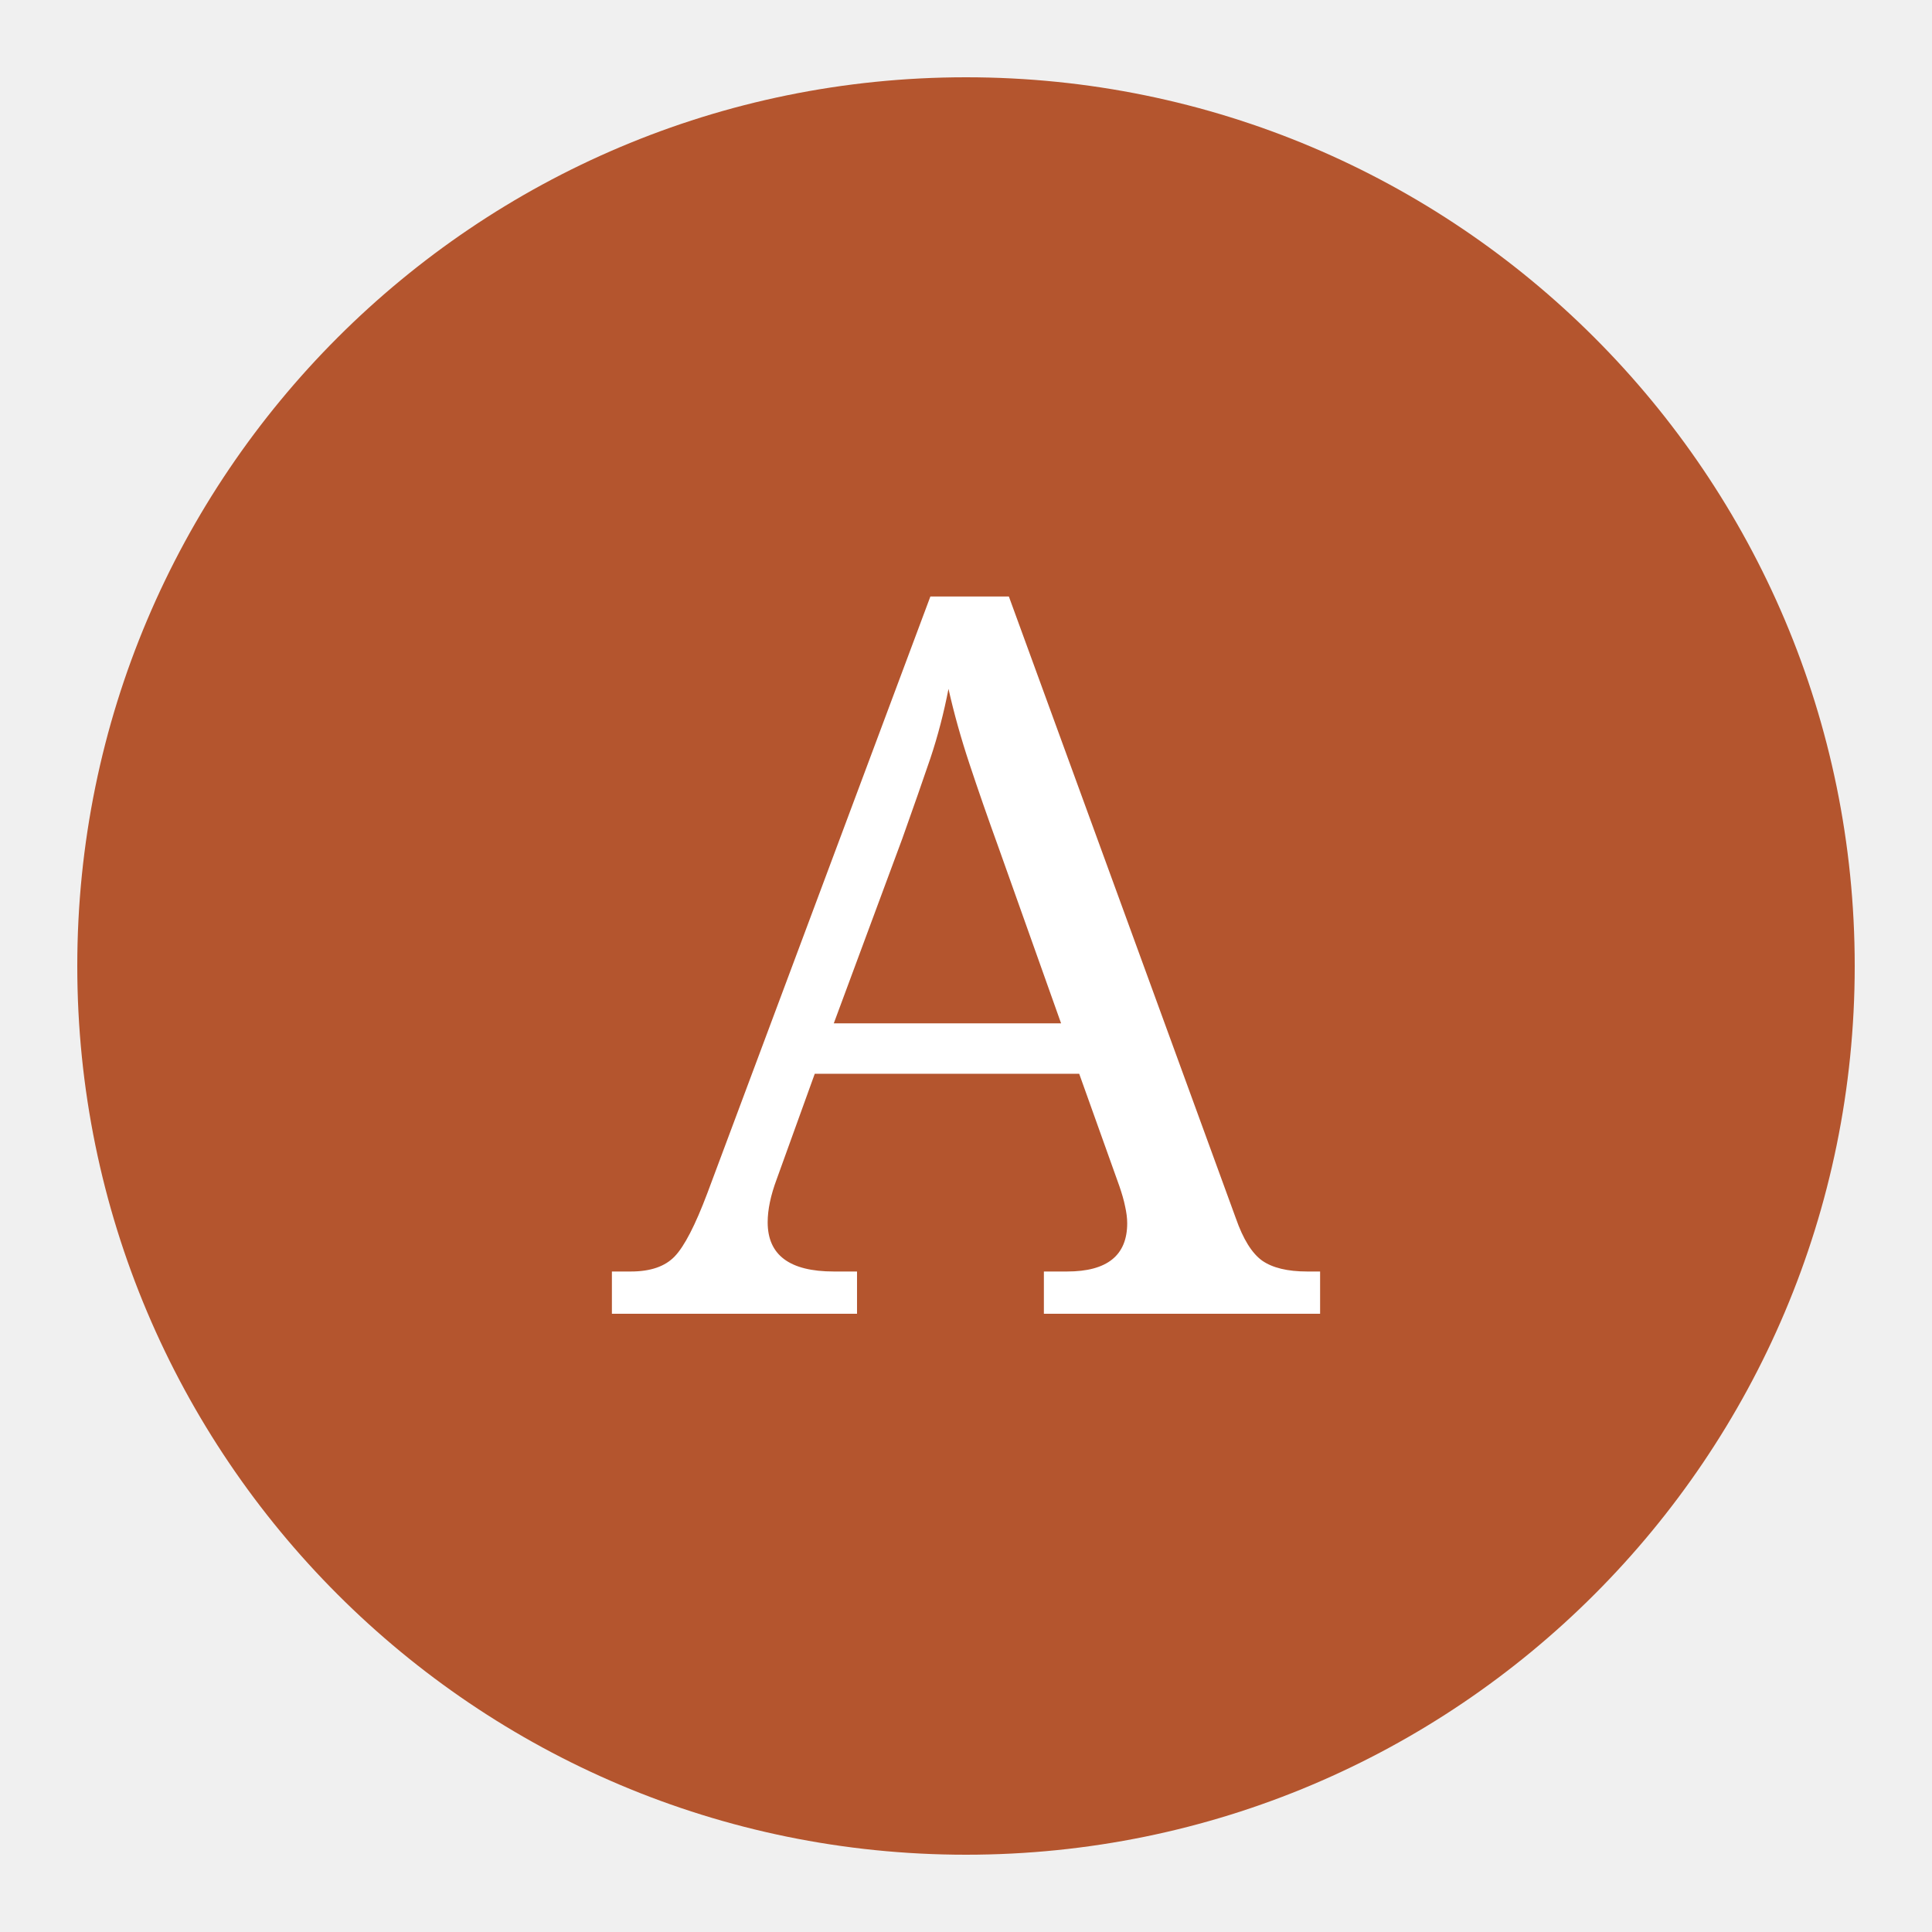
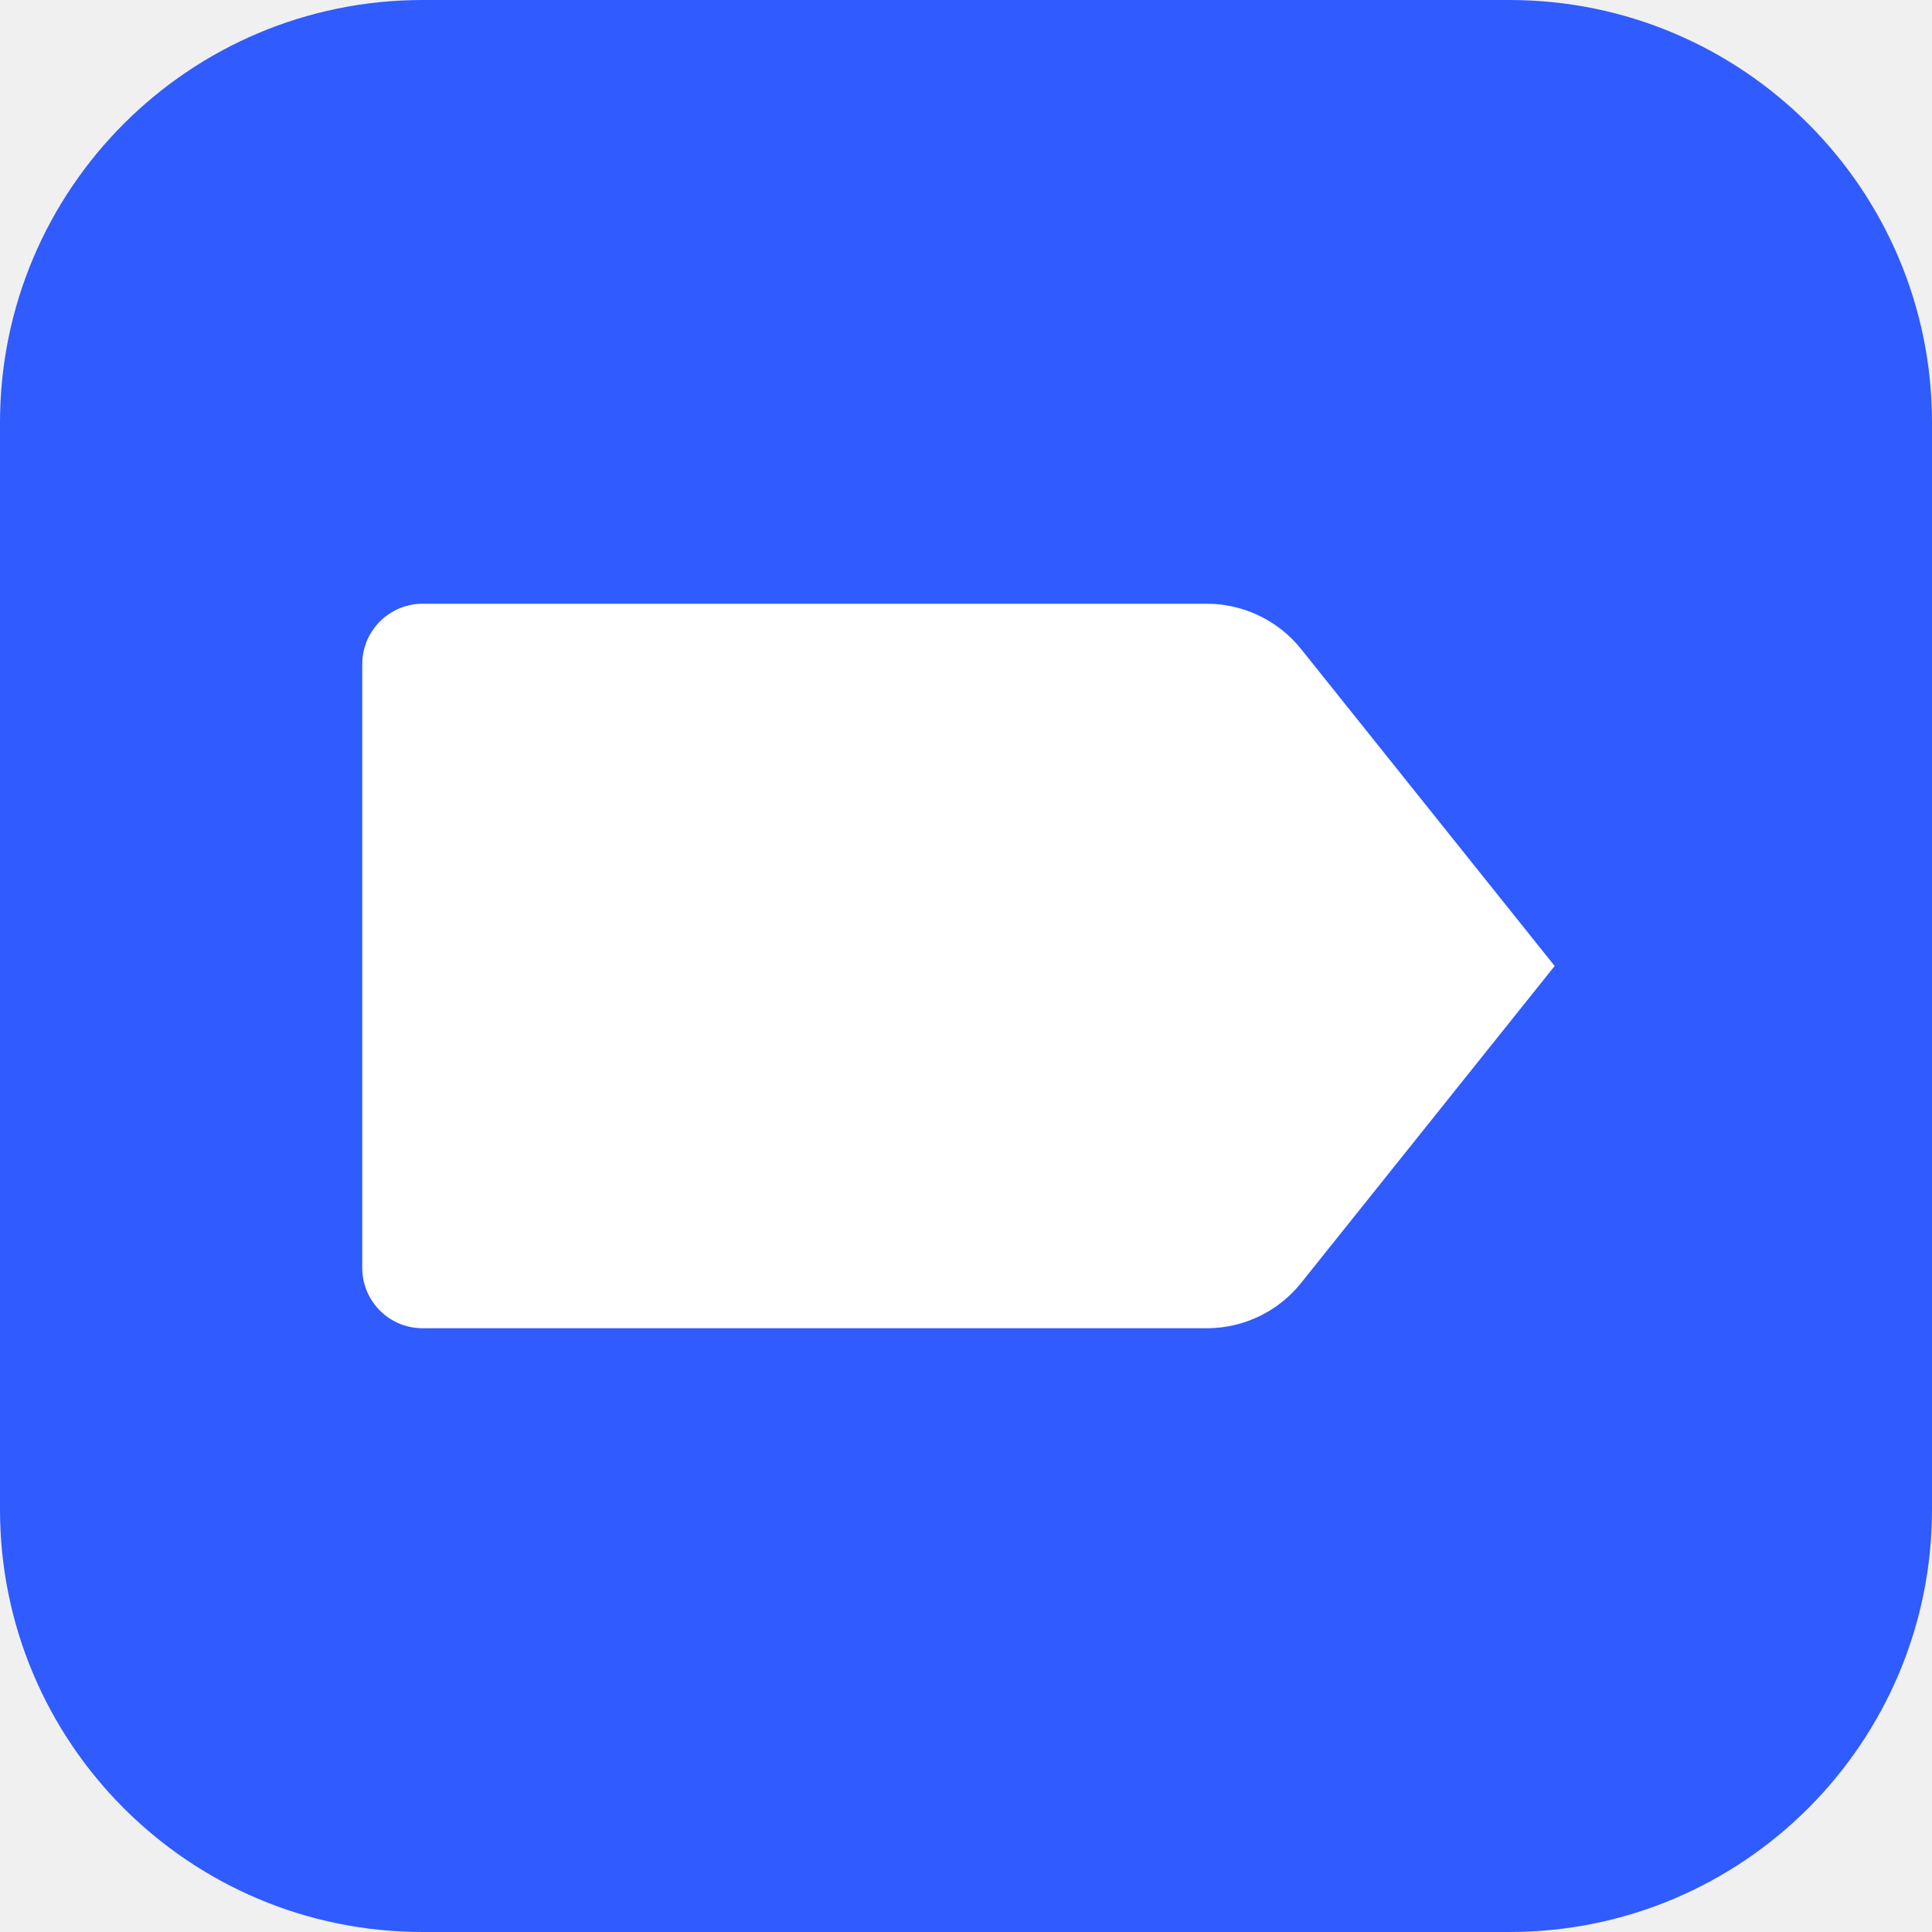
- <svg xmlns="http://www.w3.org/2000/svg" viewBox="0 0 100 100">
-   <circle cx="50" cy="50" r="46" fill="#B4552E" />
-   <text x="50" y="68" font-size="52" text-anchor="middle" fill="#fff" font-family="Georgia,serif">A</text>
+ <svg xmlns="http://www.w3.org/2000/svg" viewBox="0 0 64 64">
+   <rect width="64" height="64" rx="14" fill="#2F5BFF" />
+   <path d="M14 20h26a4 4 0 0 1 3.1 1.5l8.4 10.5-8.4 10.5A4 4 0 0 1 40 44H14a2 2 0 0 1-2-2V22a2 2 0 0 1 2-2z" fill="#fff" />
</svg>
